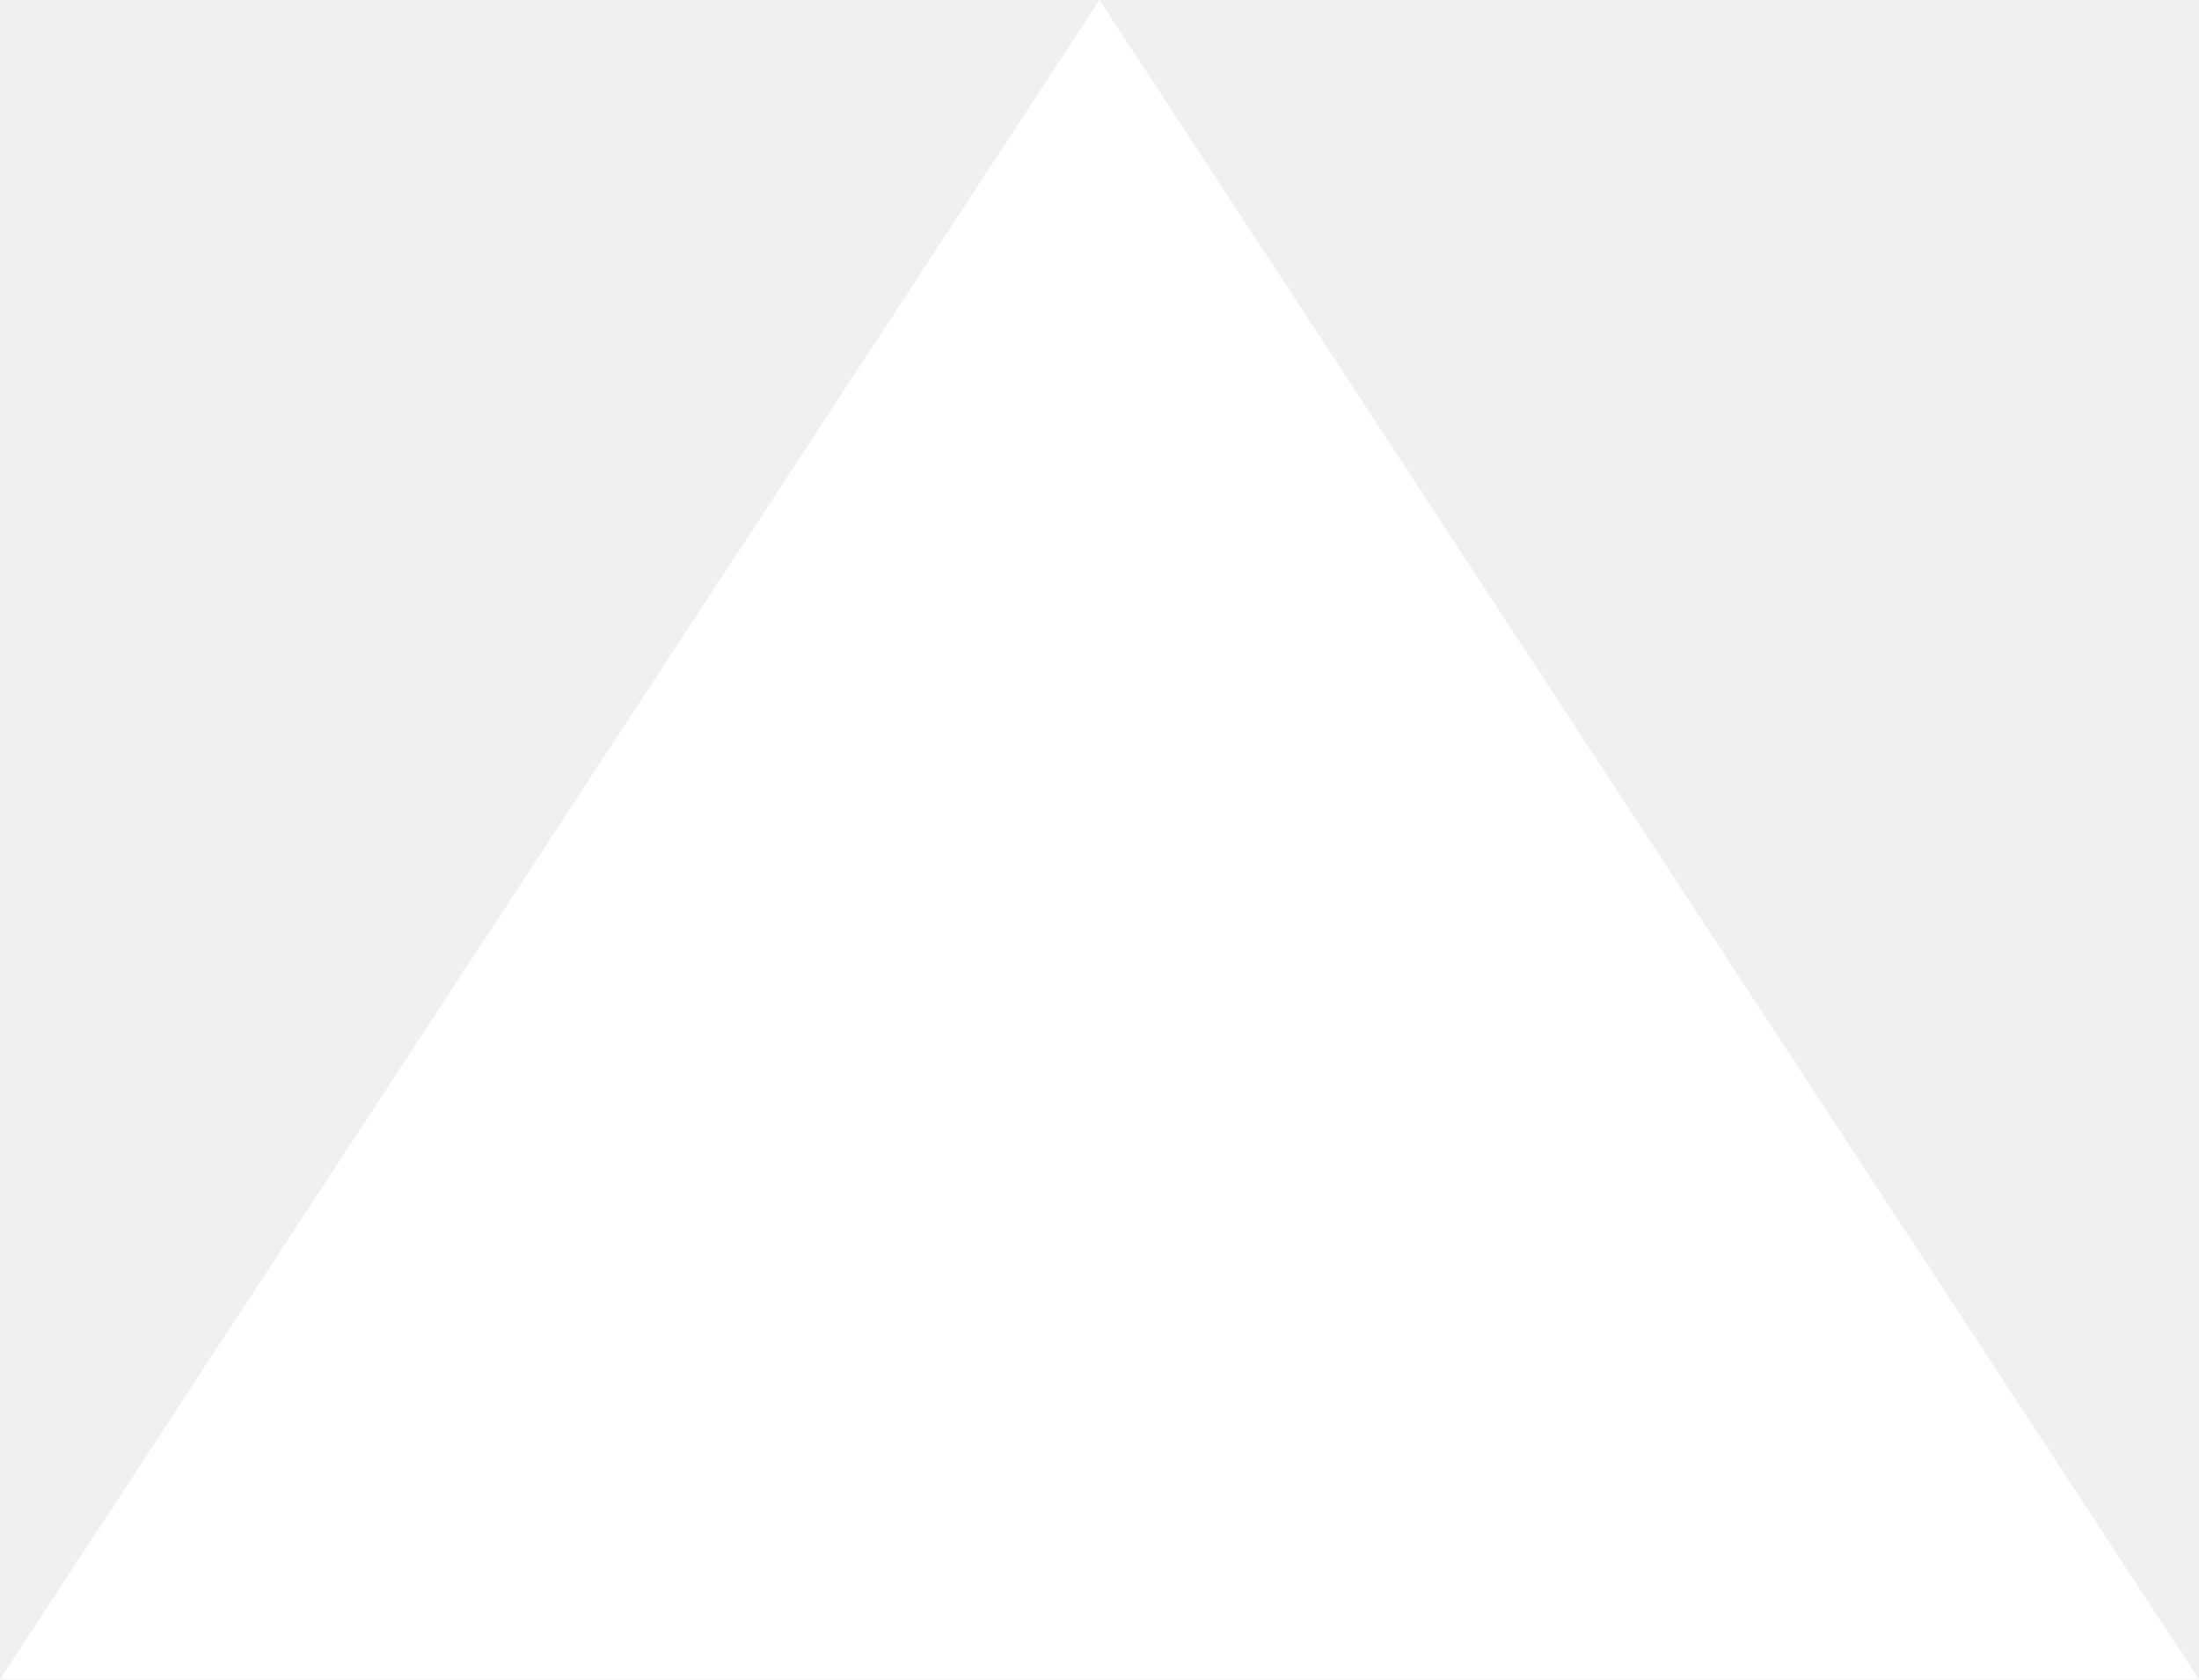
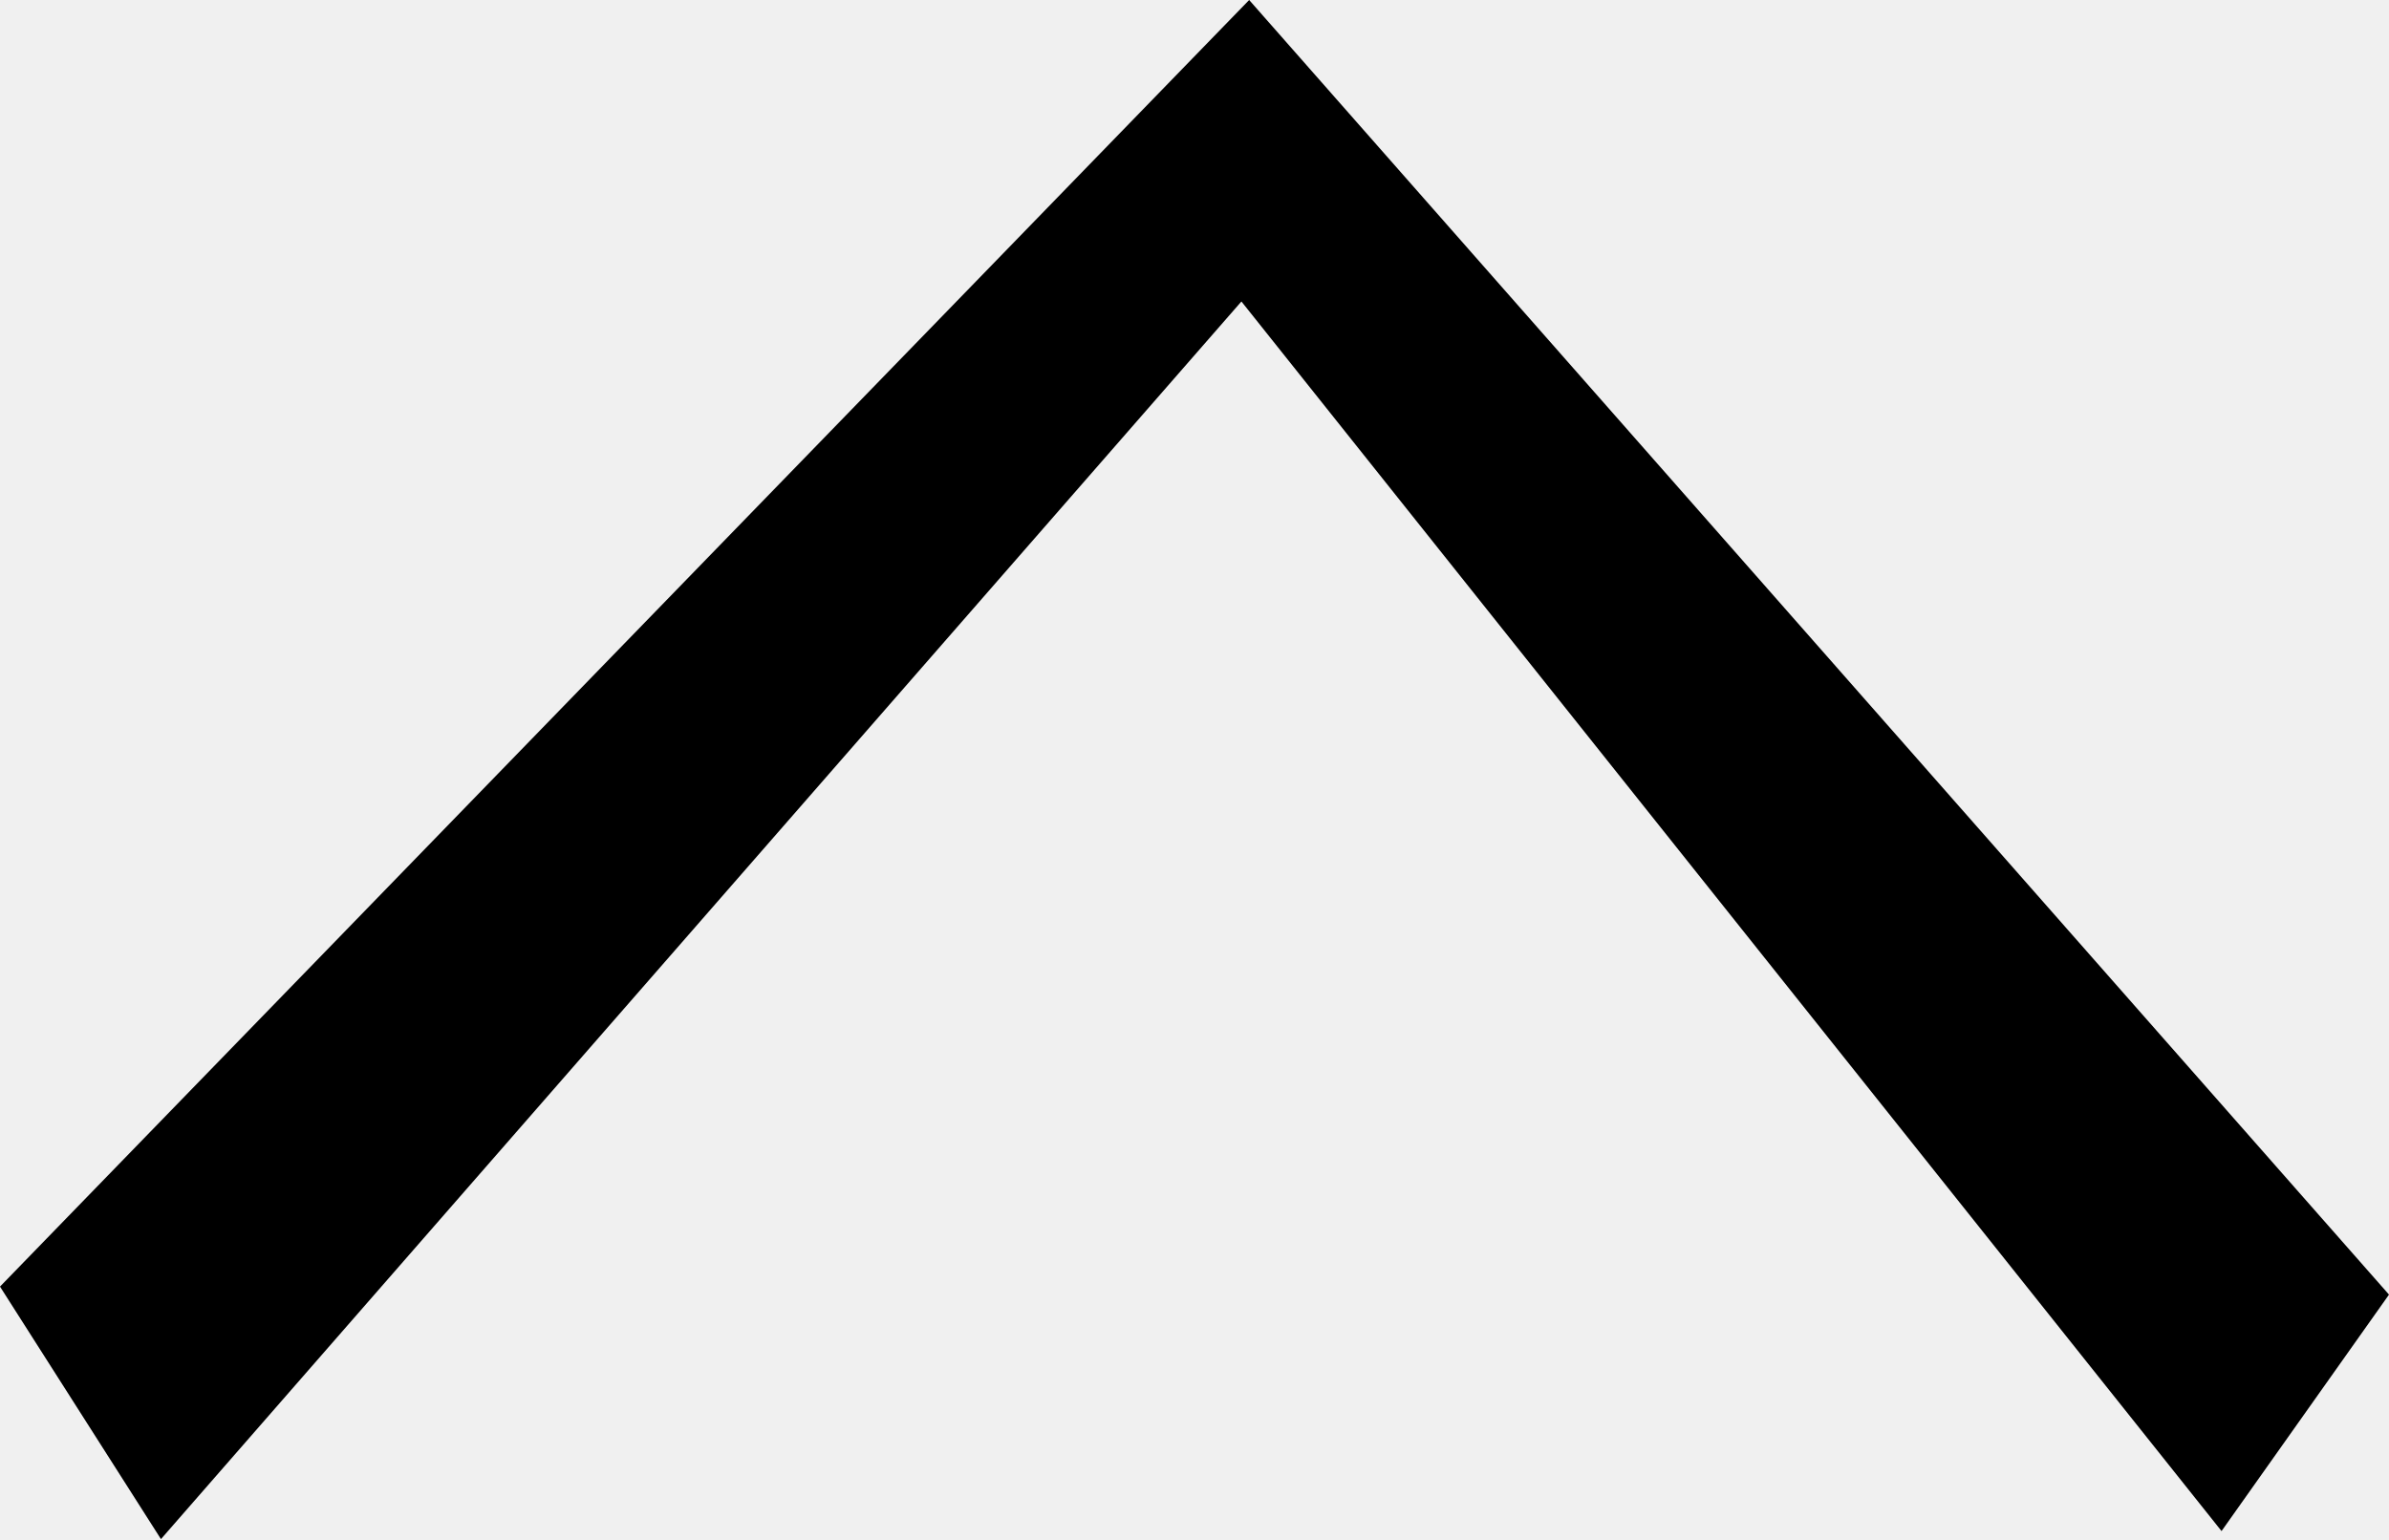
- <svg xmlns="http://www.w3.org/2000/svg" id="Ebene_2" data-name="Ebene 2" viewBox="0 0 727.17 555.35">
-   <defs>
-     <style>
-       .cls-1 {
-         fill: #fff;
-       }
-     </style>
-   </defs>
+ <svg xmlns="http://www.w3.org/2000/svg" id="Ebene_2" data-name="Ebene 2" viewBox="0 0 172.62 111.24">
  <g id="Ebene_1-2" data-name="Ebene 1">
-     <polygon class="cls-1" points="363.58 0 0 555.35 727.17 555.35 363.58 0" />
+     <polygon points="172.62 93.57 90.26 0 0 92.99 11.63 111.24 89.7 21.79 160.52 110.66 172.62 93.57" />
  </g>
</svg>
